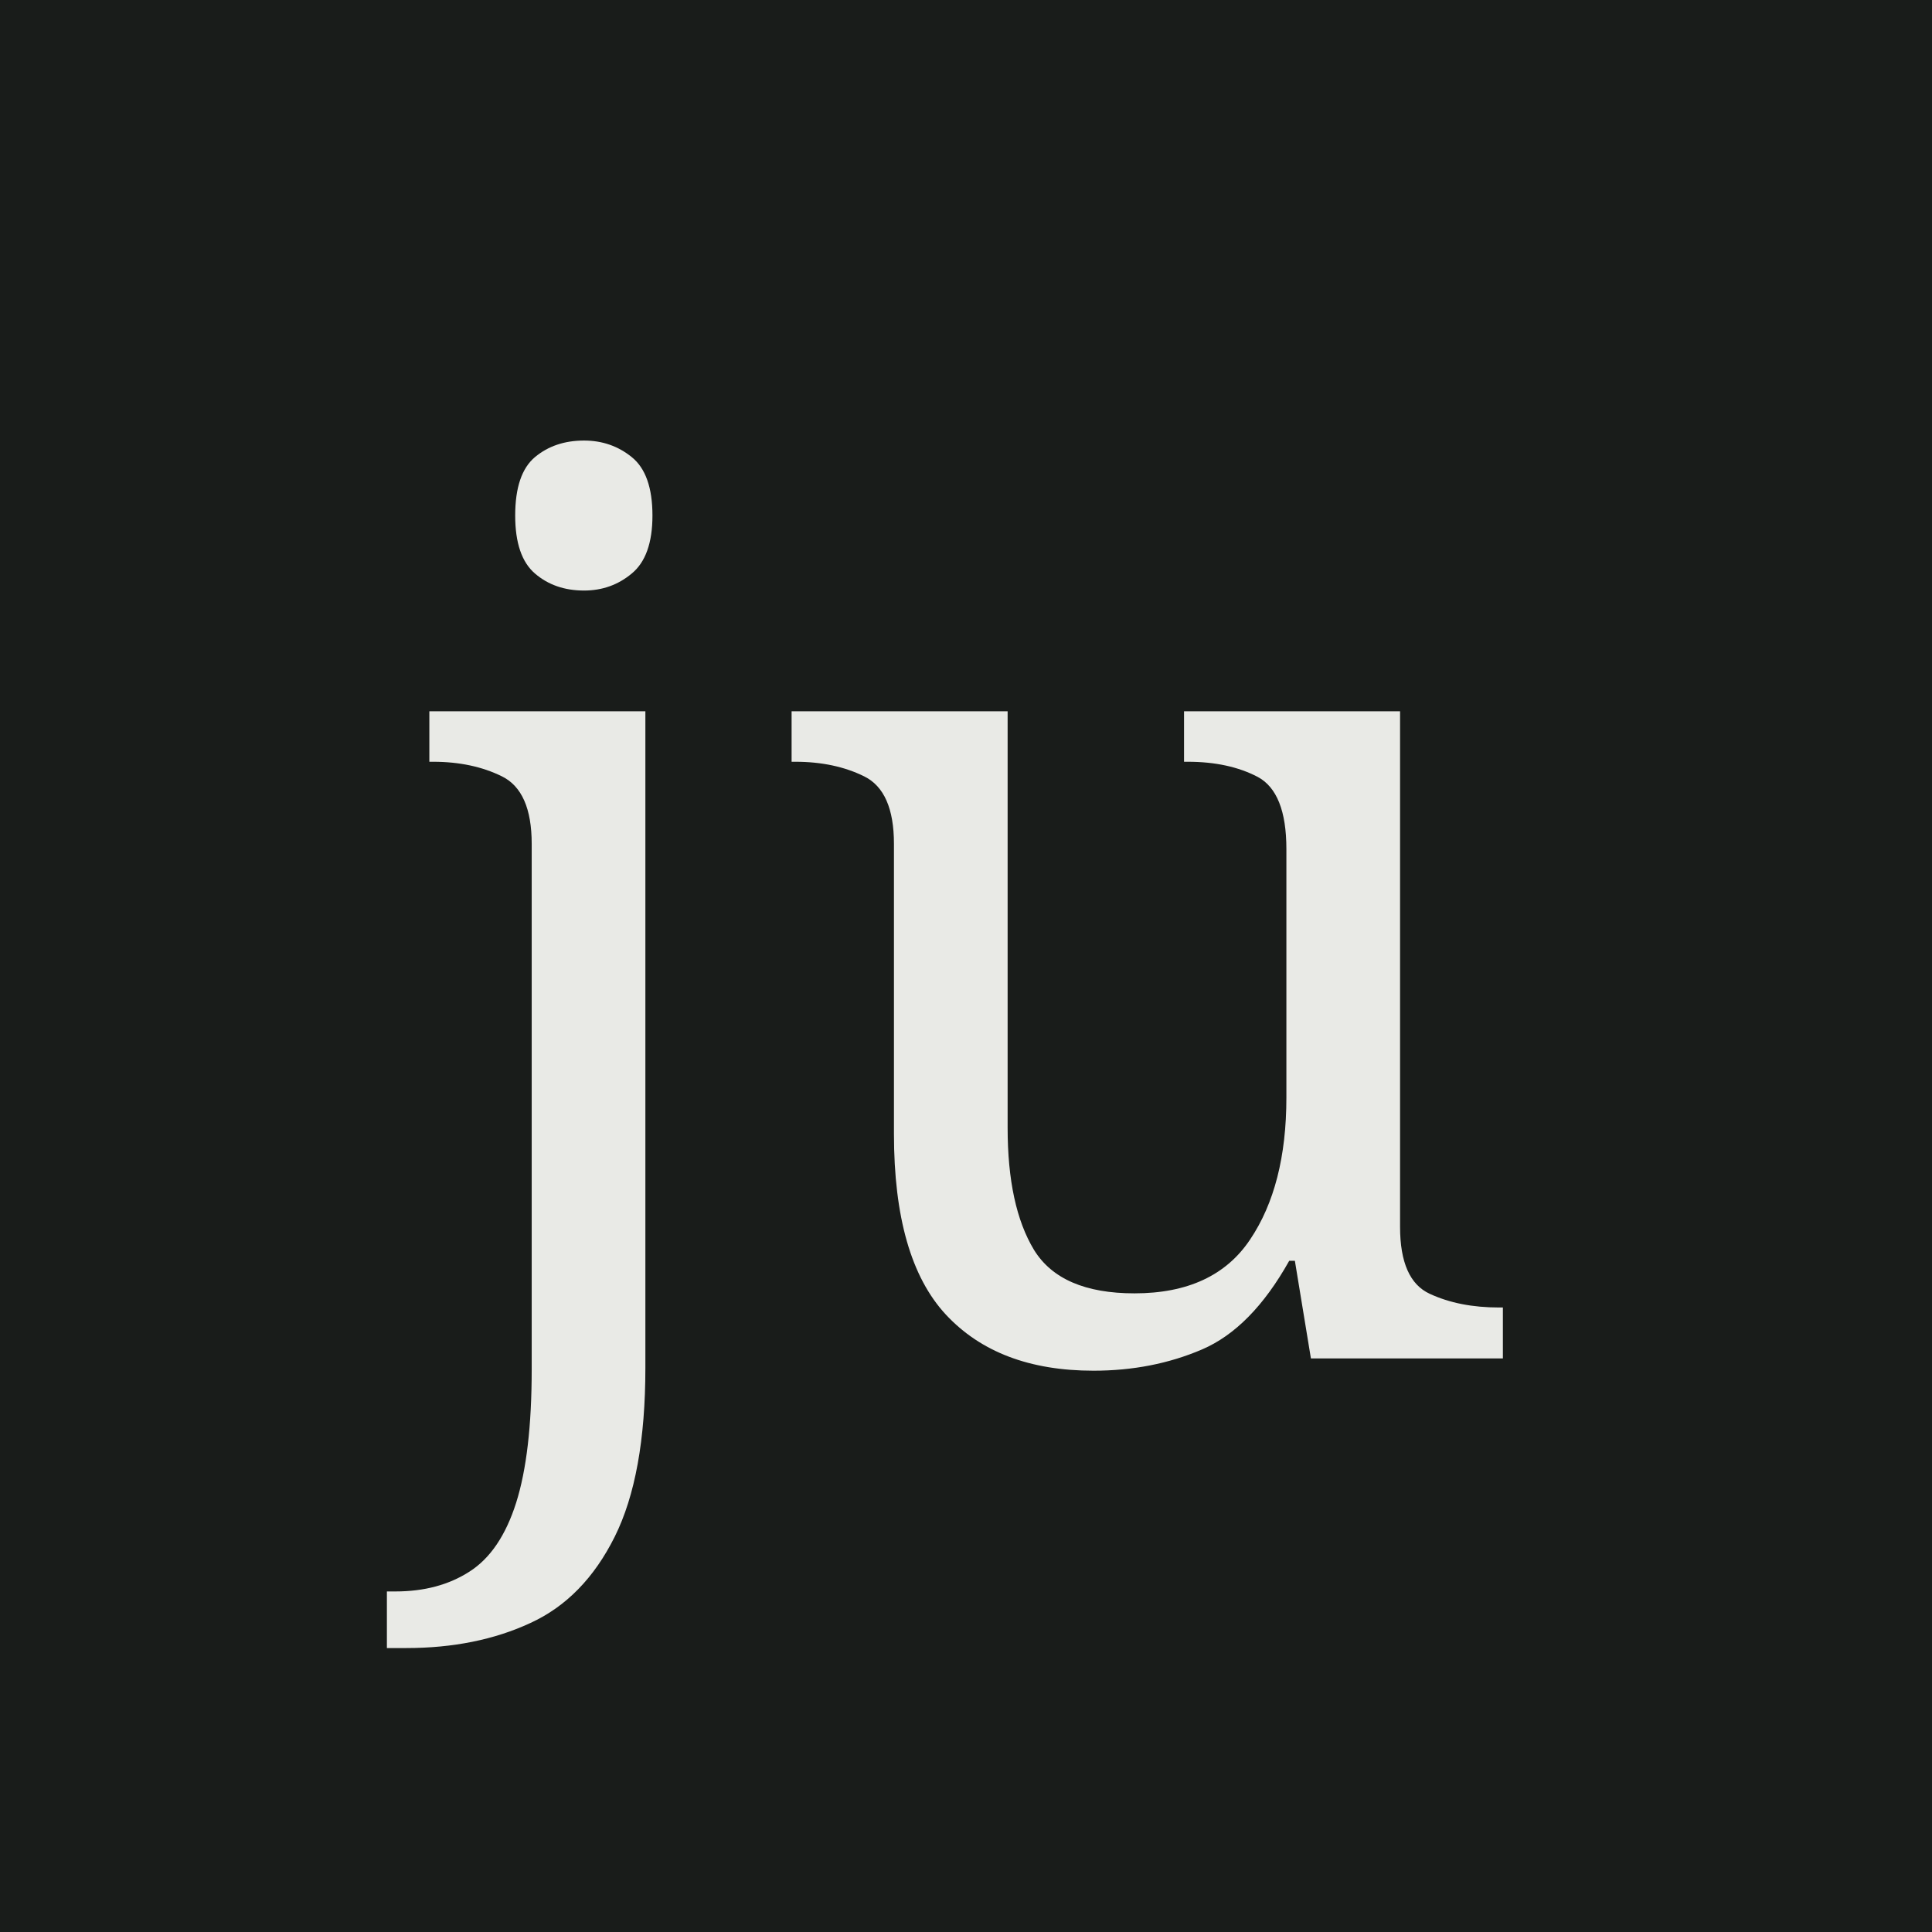
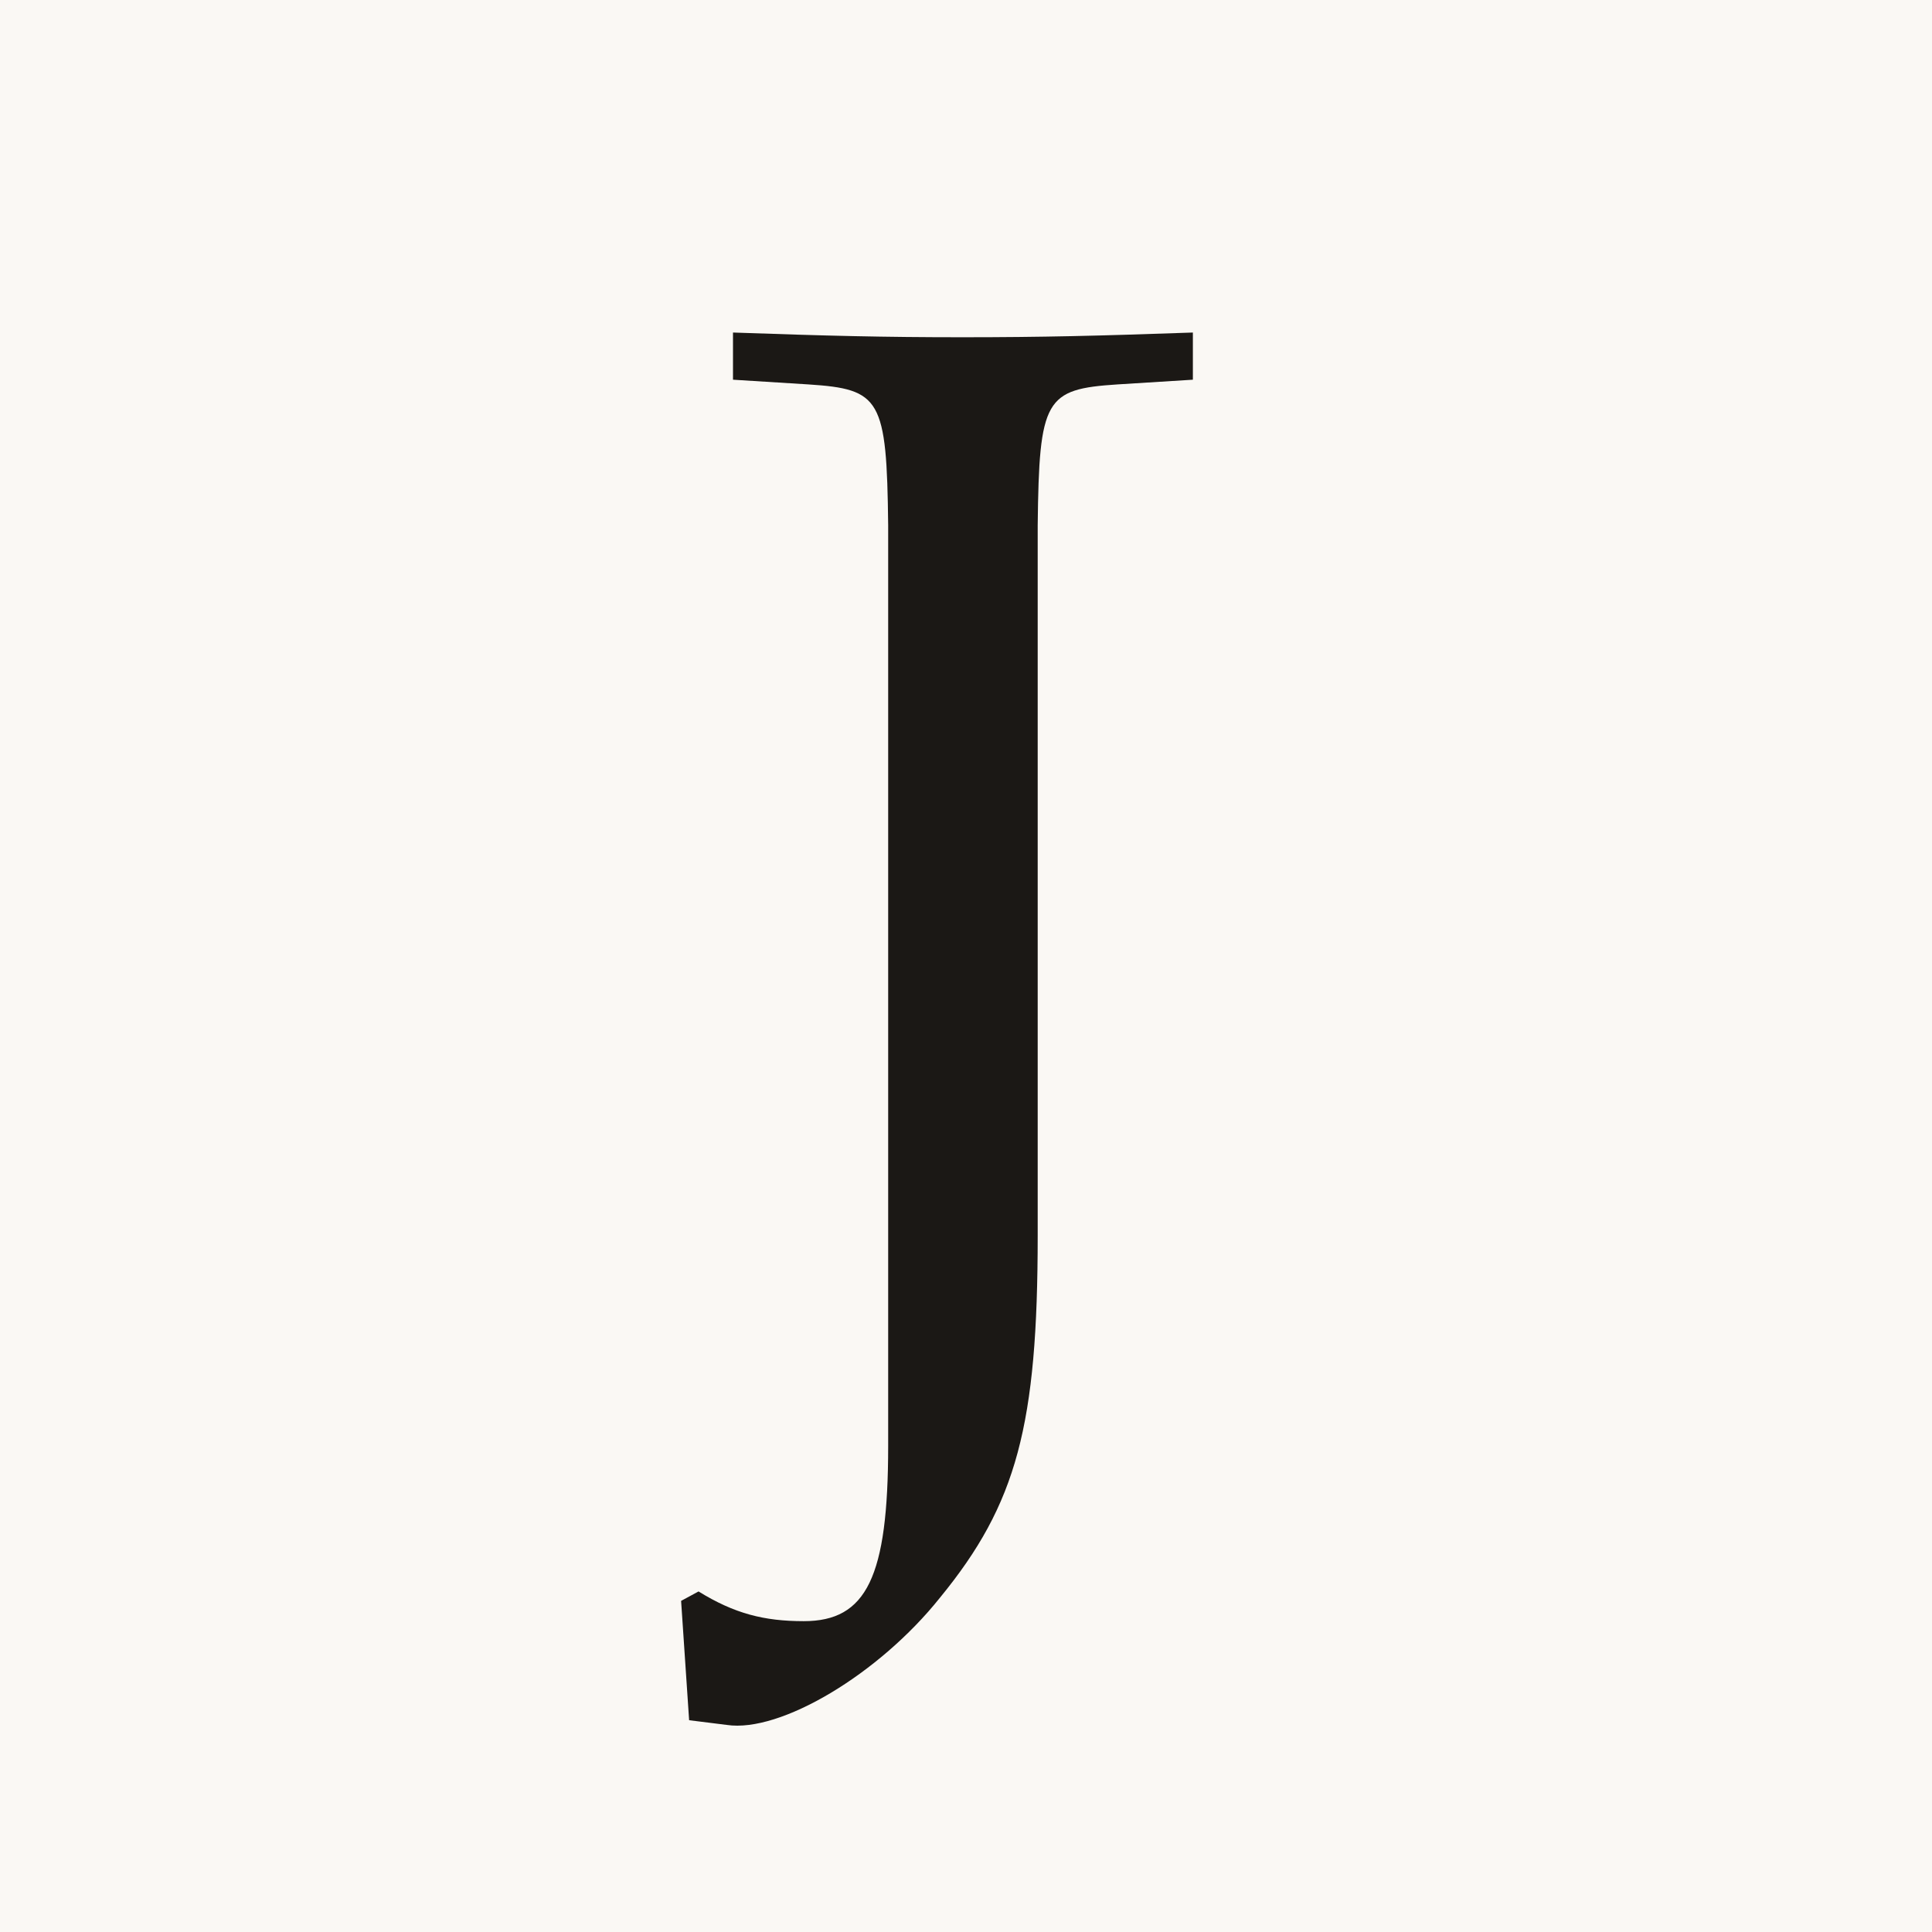
<svg xmlns="http://www.w3.org/2000/svg" viewBox="0 0 64 64" width="64" height="64">
-   <rect width="64" height="64" fill="#191c1a" />
-   <text x="32" y="45" text-anchor="middle" font-family="Spectral, Hoefler Text, Georgia, serif" font-size="40" fill="#e9eae6">ju</text>
+   <rect width="64" height="64" fill="#faf8f4" />
+   <text x="32" y="47" text-anchor="middle" font-family="EB Garamond, Garamond, Palatino Linotype, Georgia, serif" font-size="52" fill="#1b1815">J</text>
</svg>
